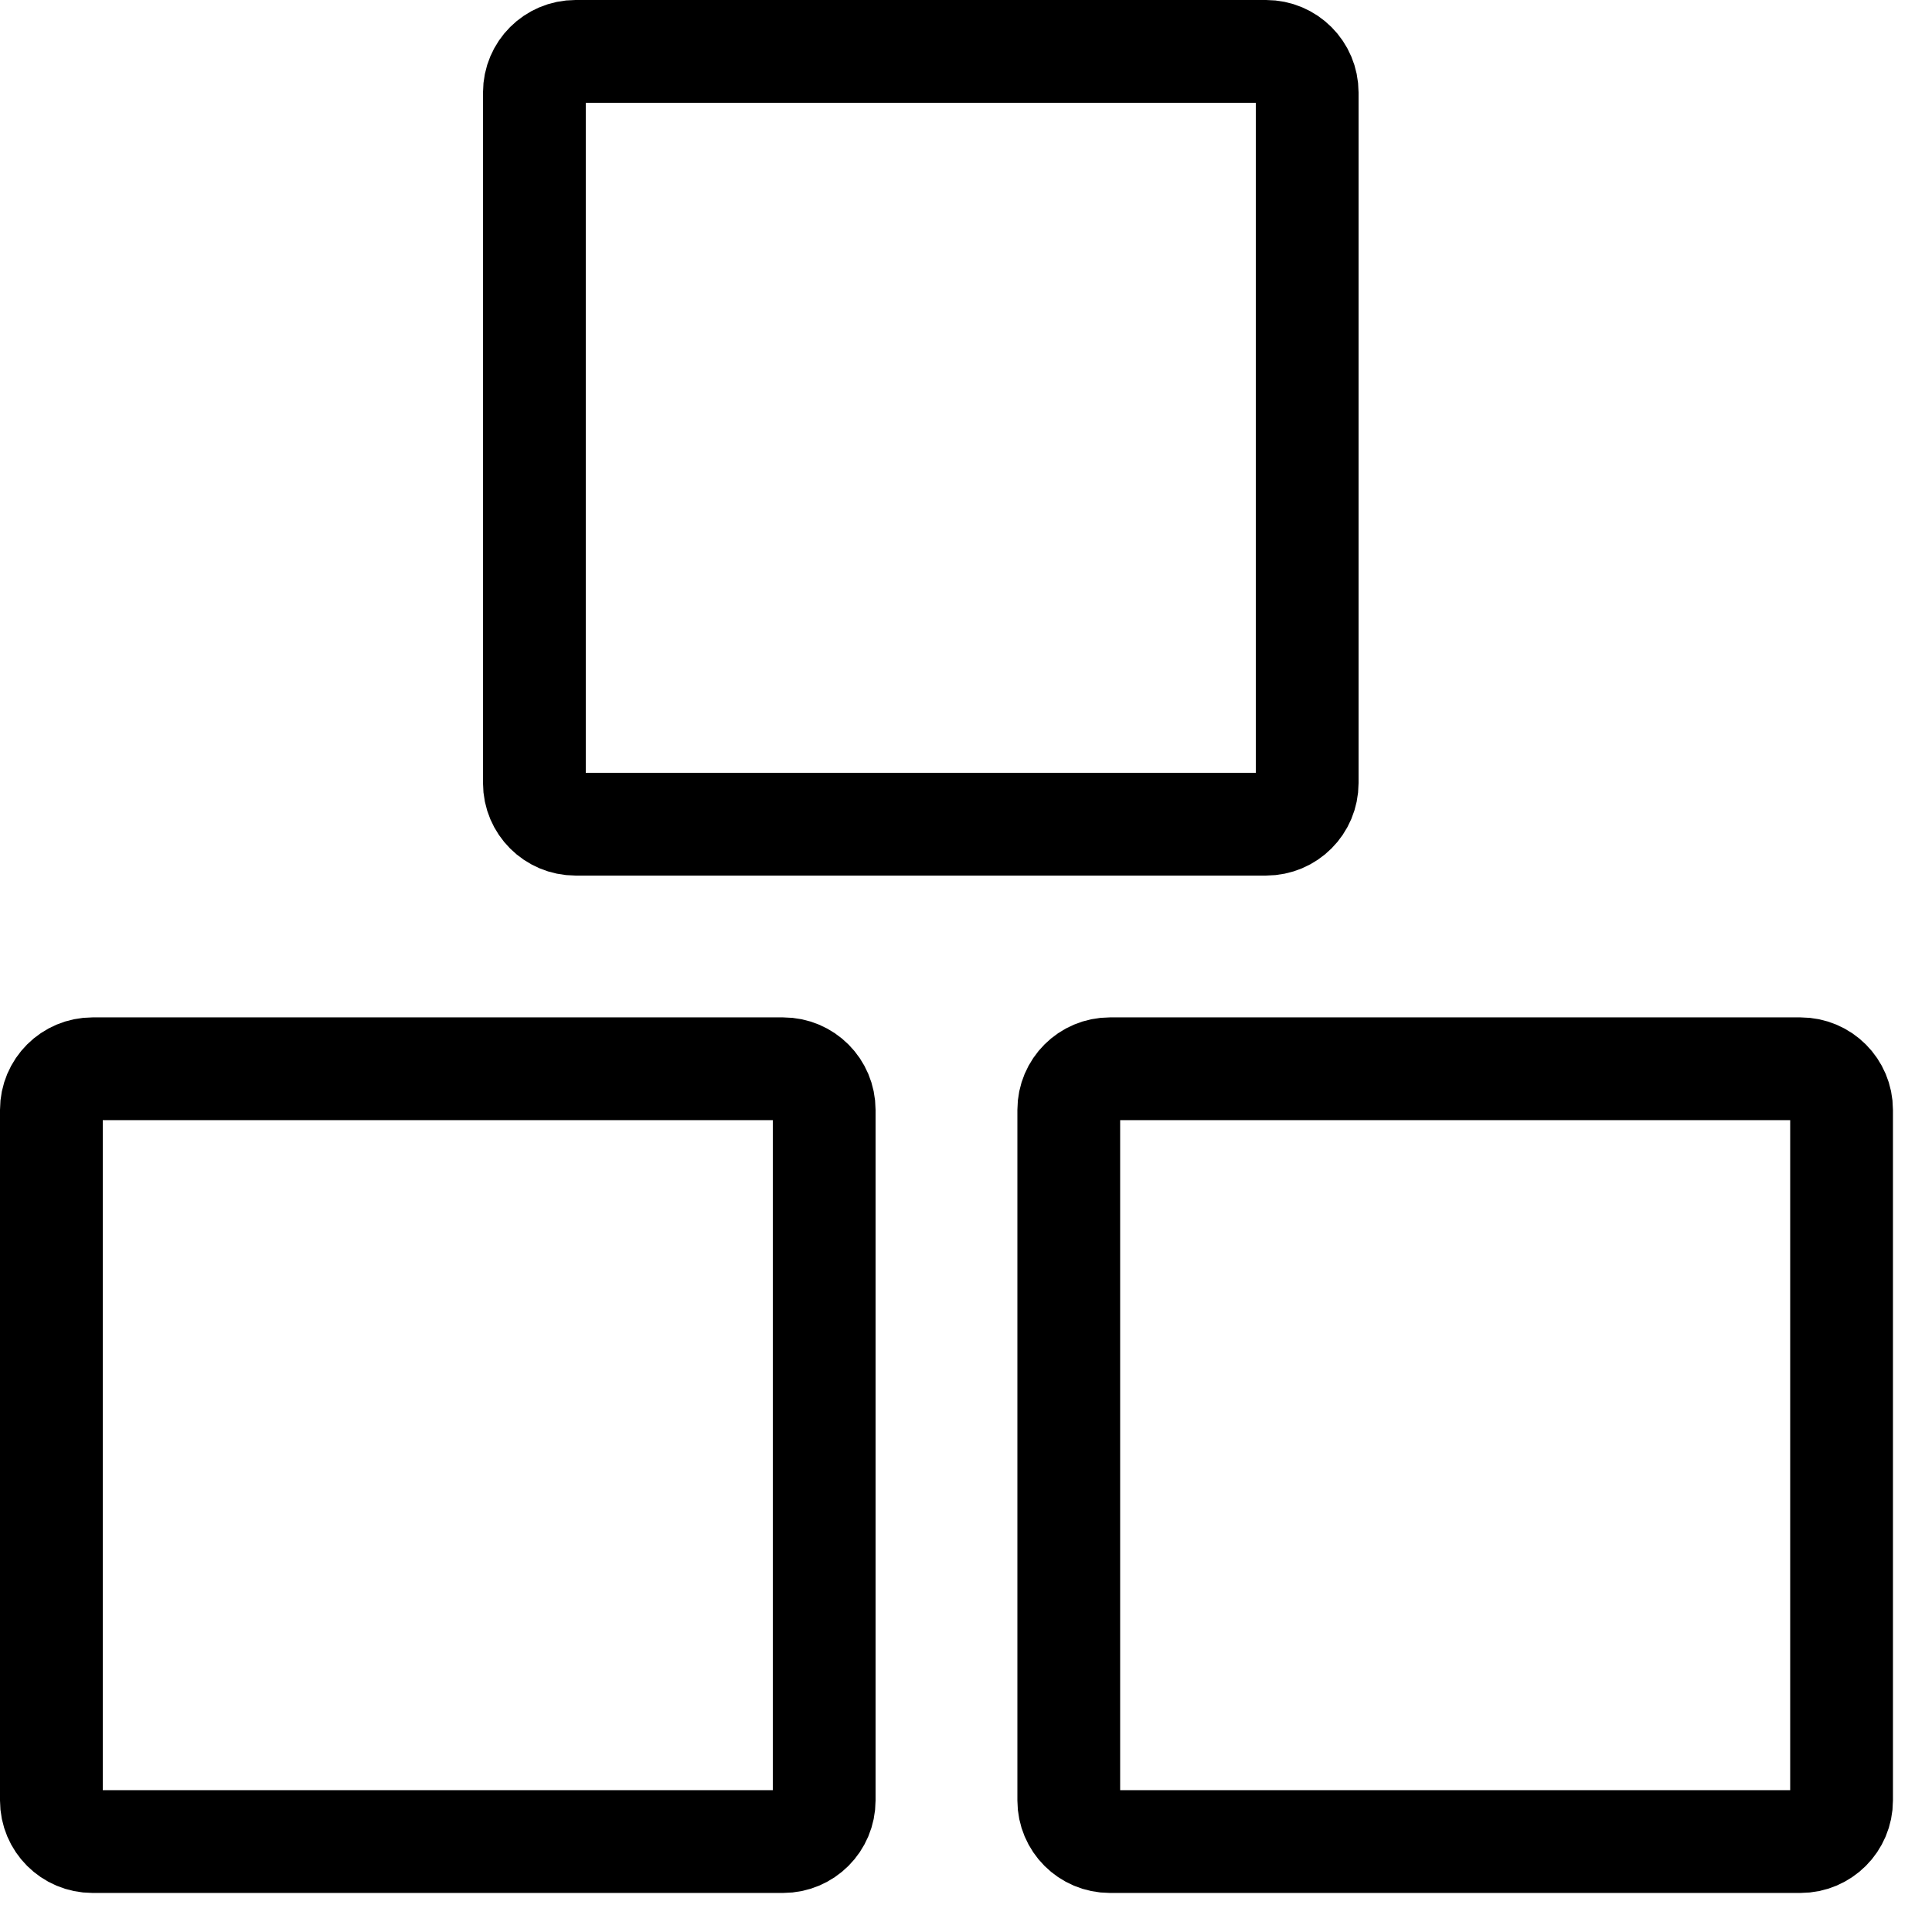
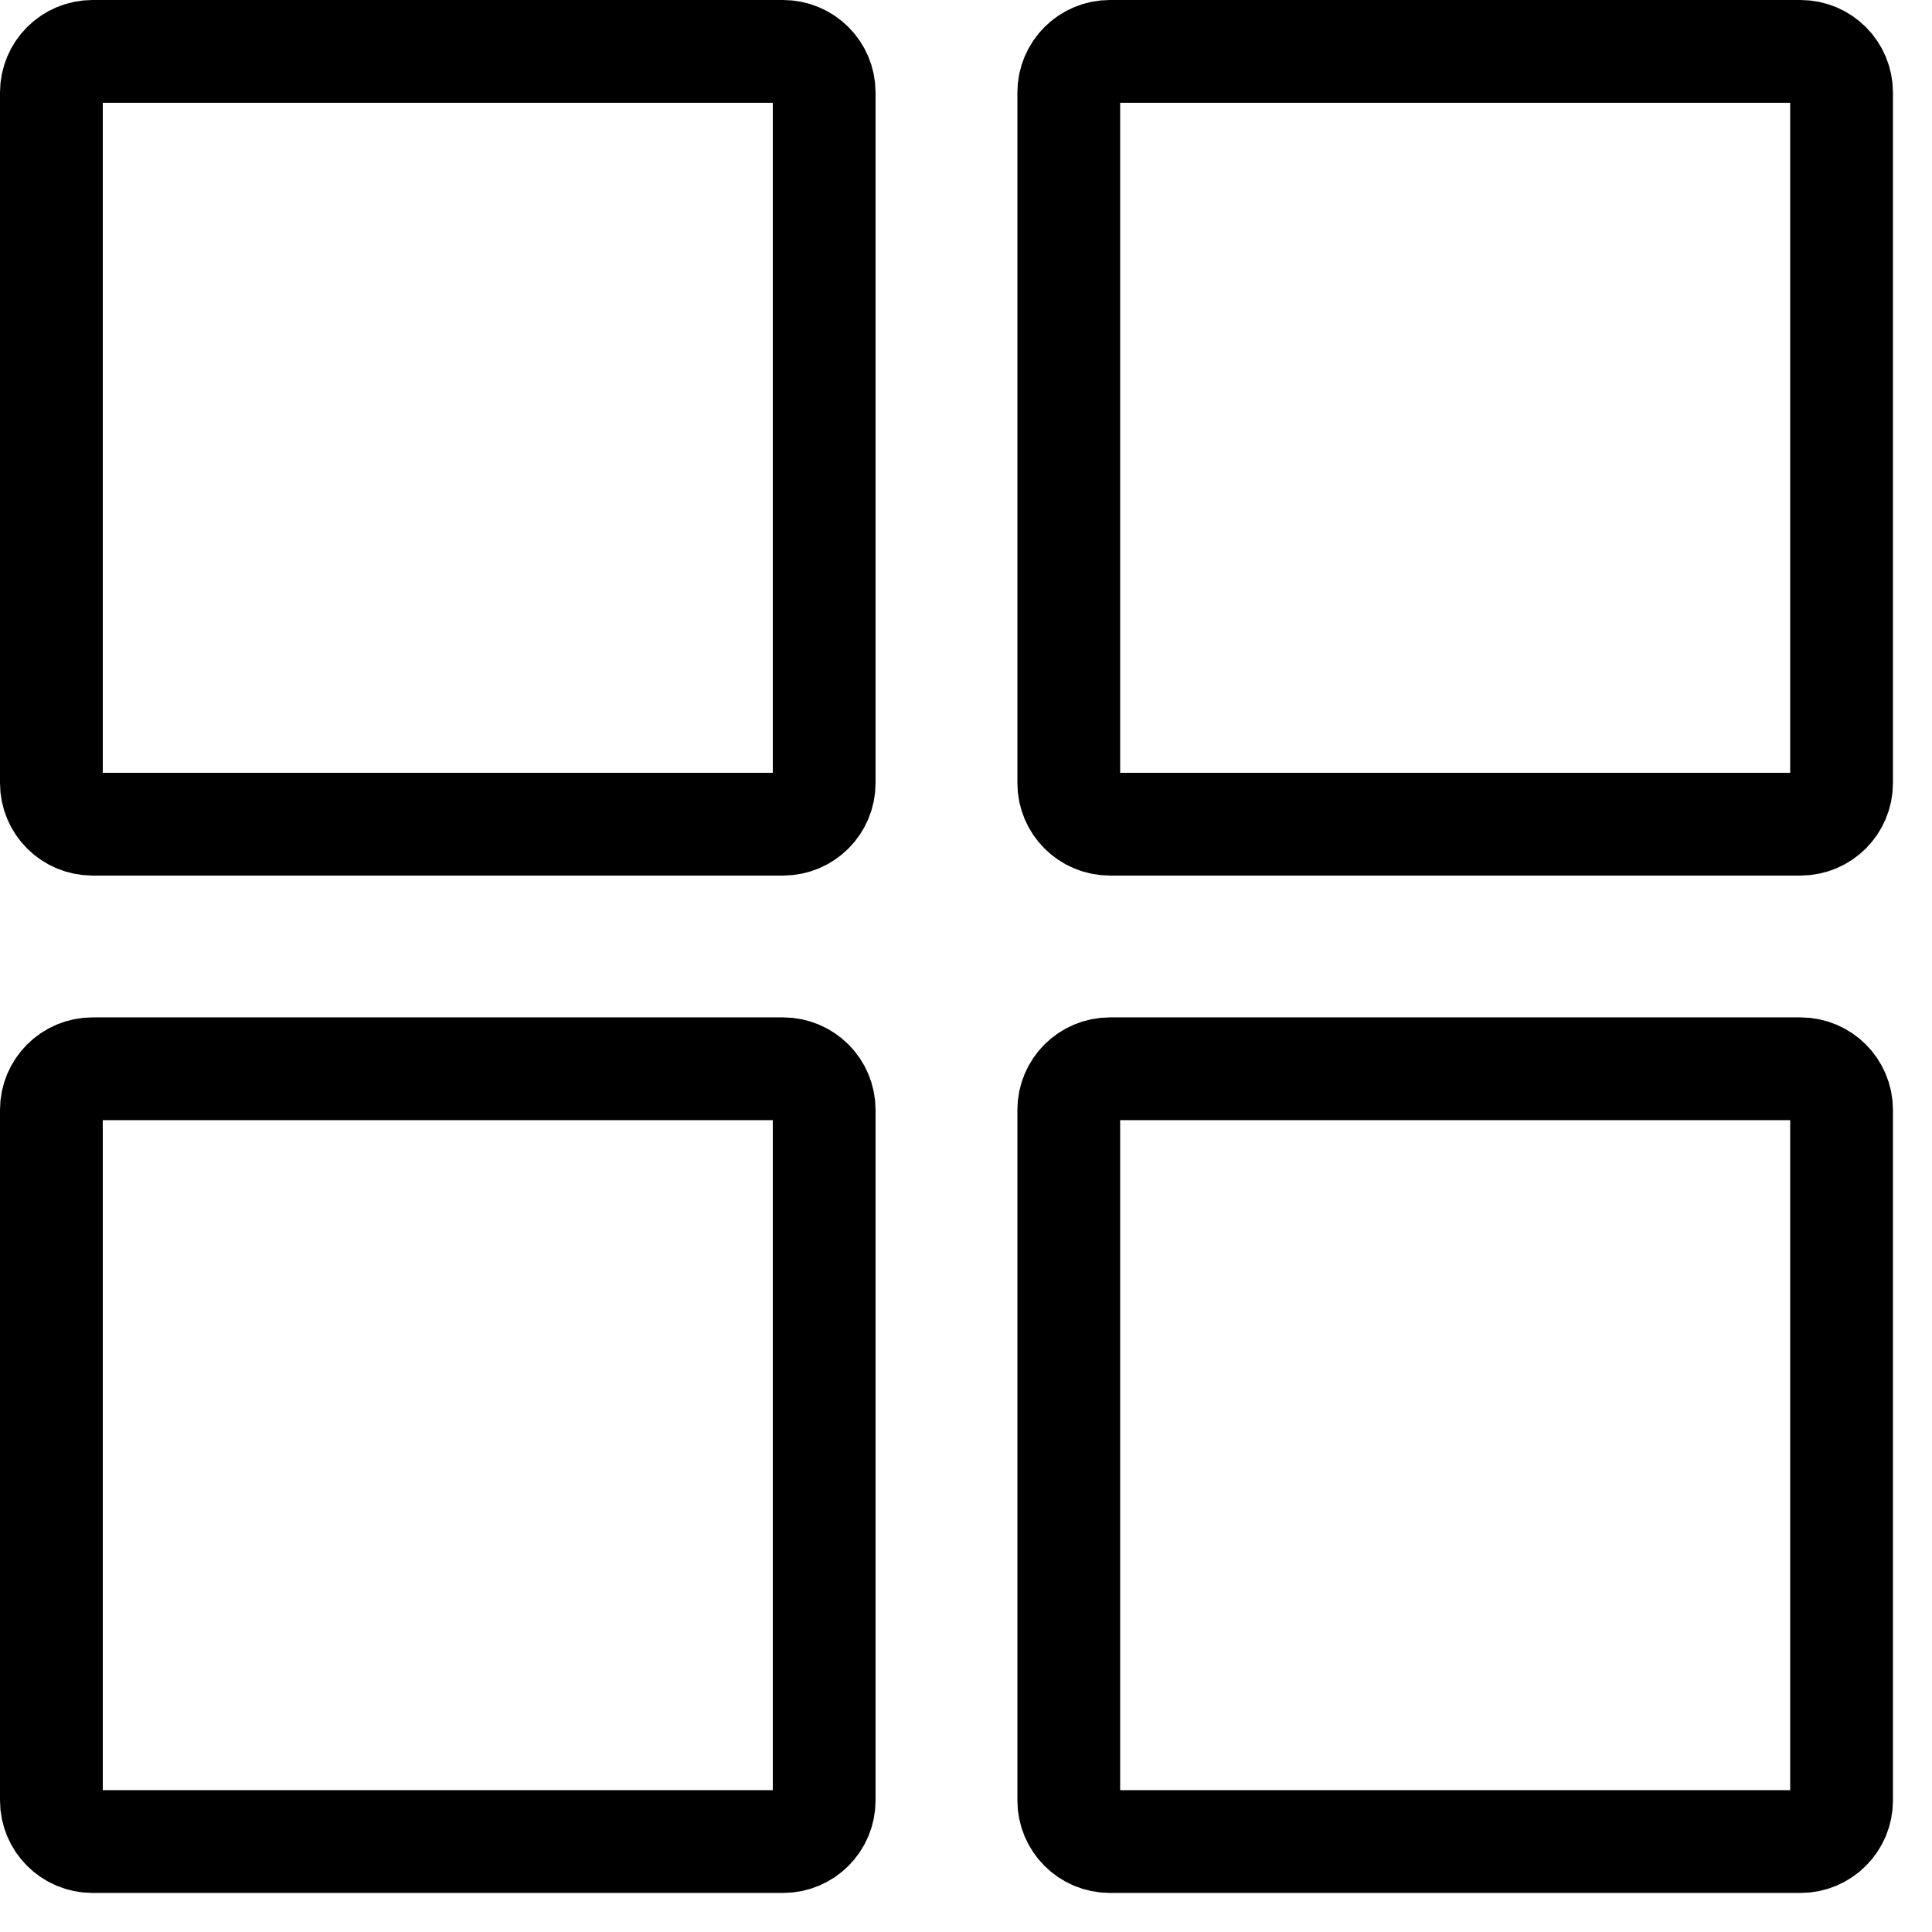
<svg xmlns="http://www.w3.org/2000/svg" viewBox="0 0 47 47" aria-labelledby="title" width="1em" height="1em" stroke="currentColor" fill="none" stroke-width="2.5" strokeMiterlimit="10">
-   <rect x="13" y="1.25" width="18.8" height="18.8" rx="1" ry="1" />
+   <rect x="1.25" y="1.25" width="18.8" height="18.8" rx="1" ry="1" />
+   <rect x="26" y="1.25" width="18.8" height="18.8" rx="1" ry="1" />
  <rect x="1.25" y="26" width="18.8" height="18.8" rx="1" ry="1" />
  <rect x="26" y="26" width="18.8" height="18.8" rx="1" ry="1" />
</svg>
